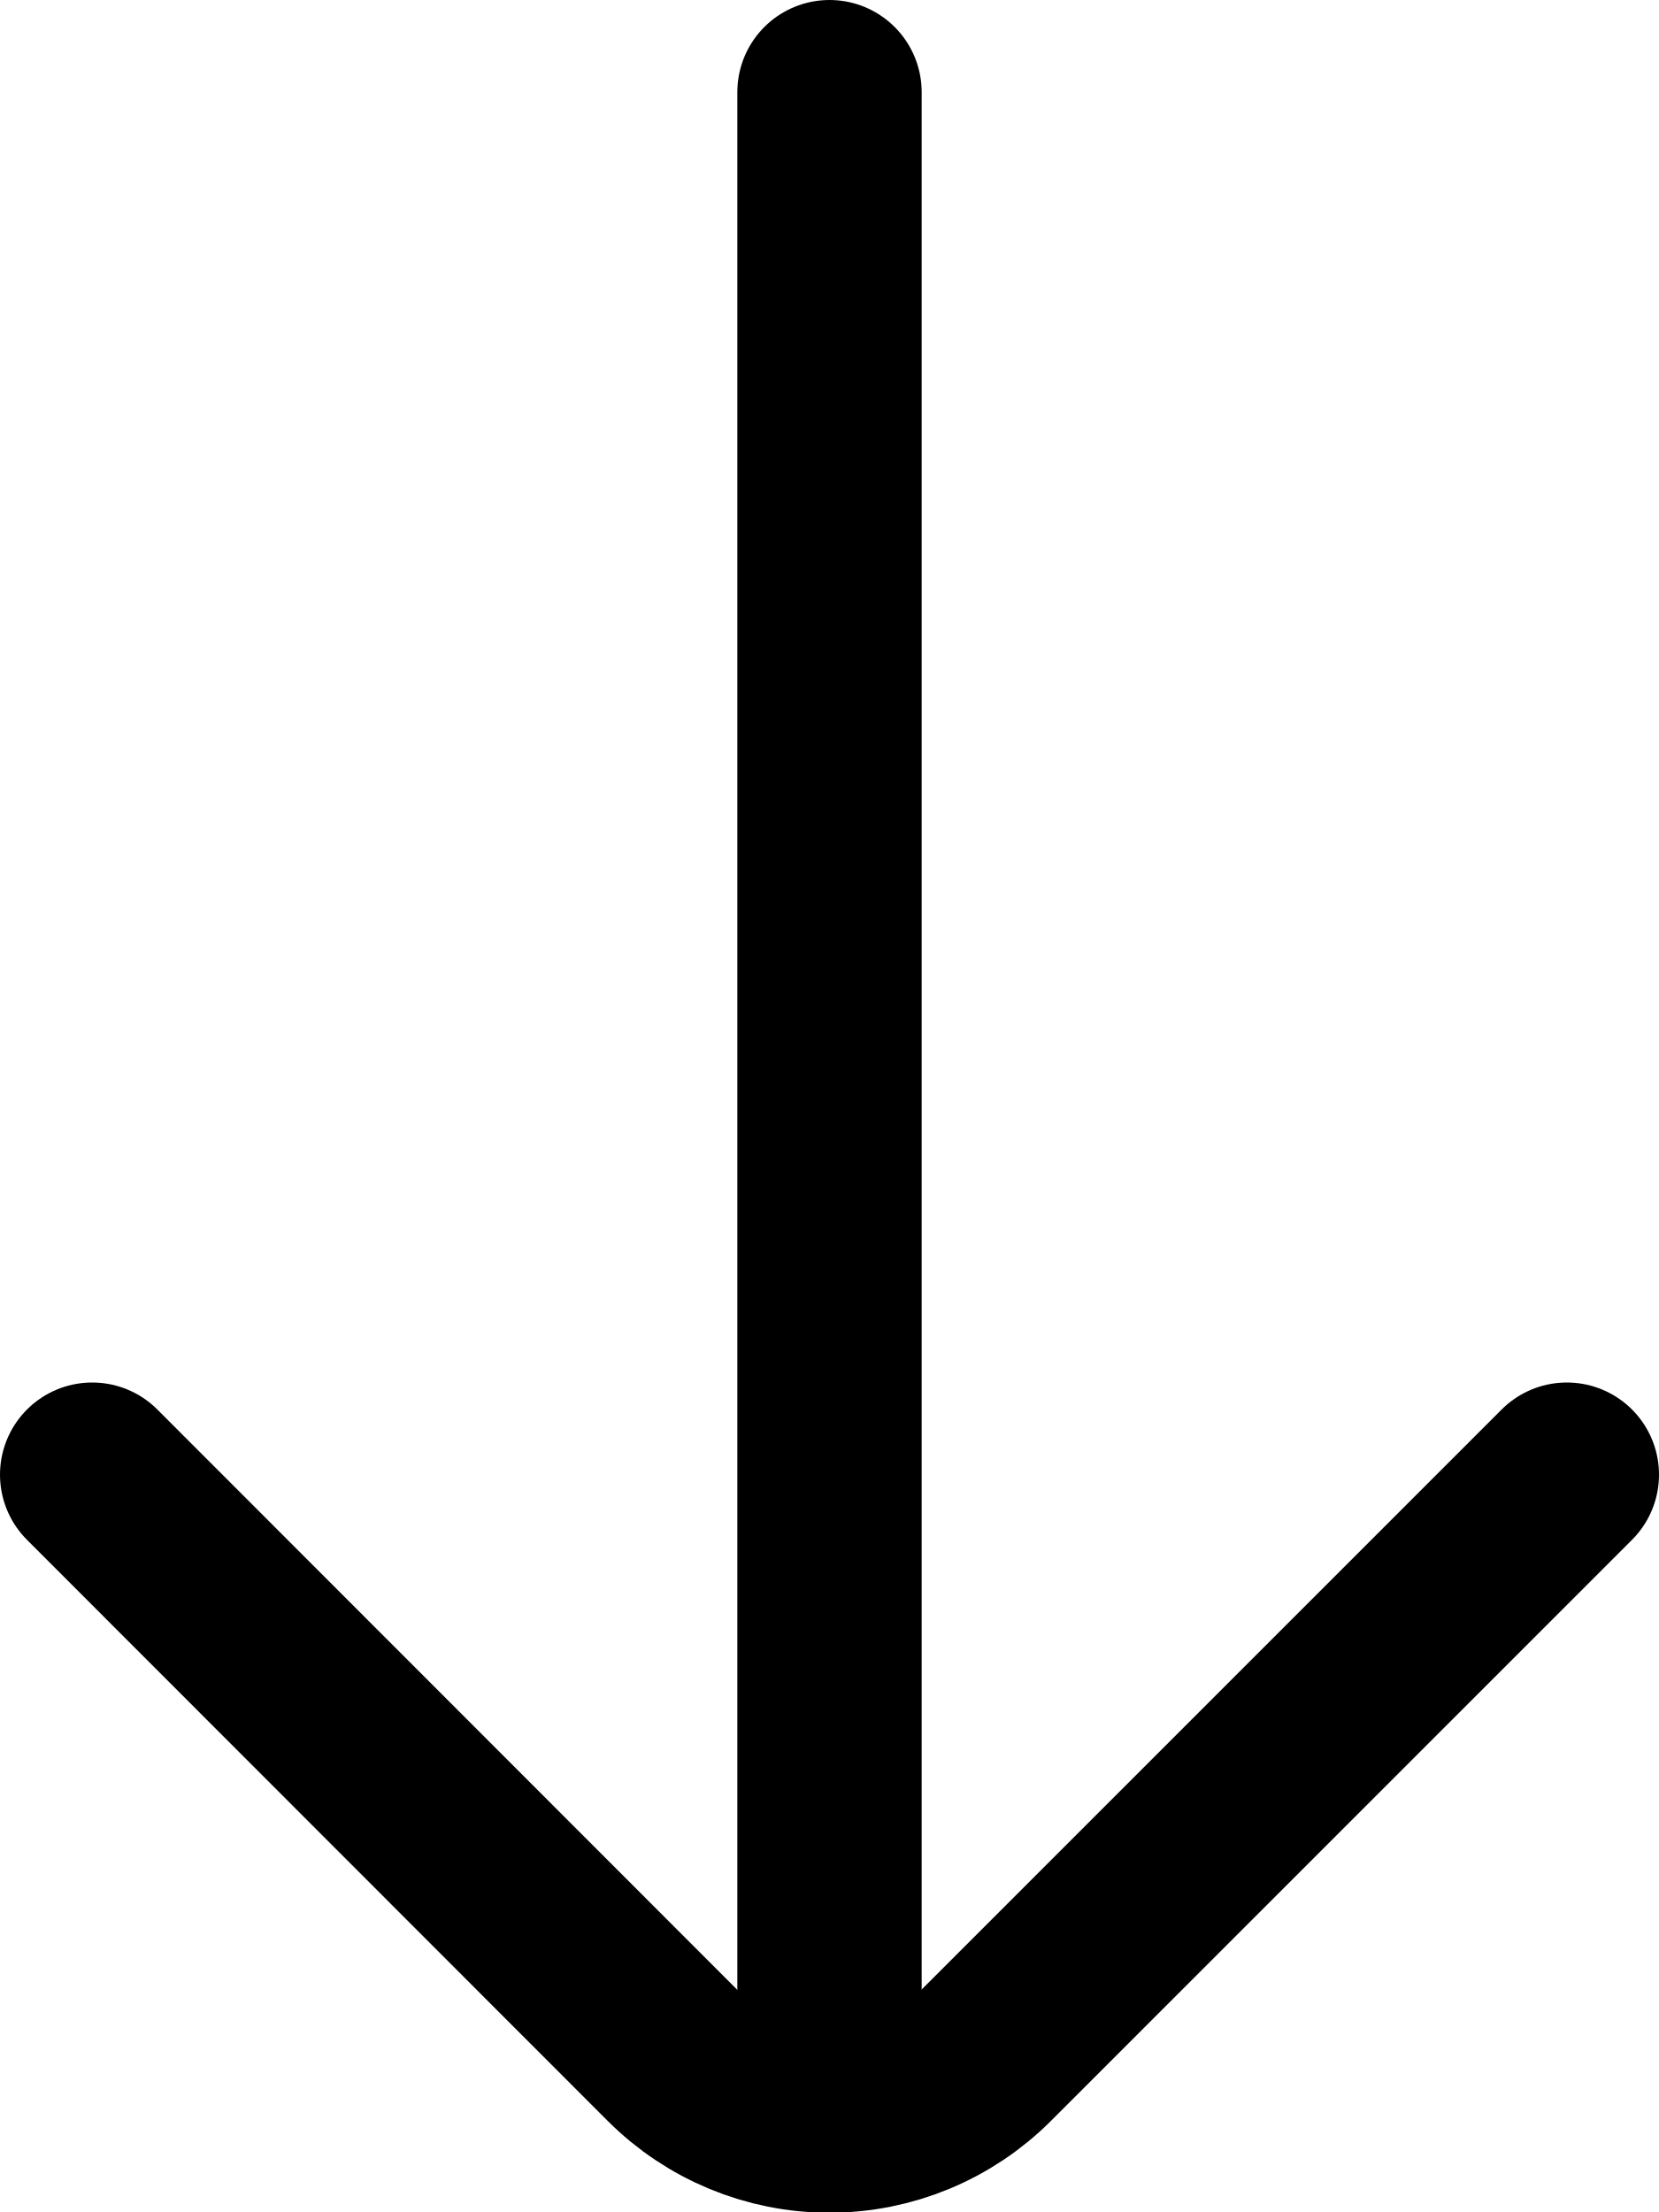
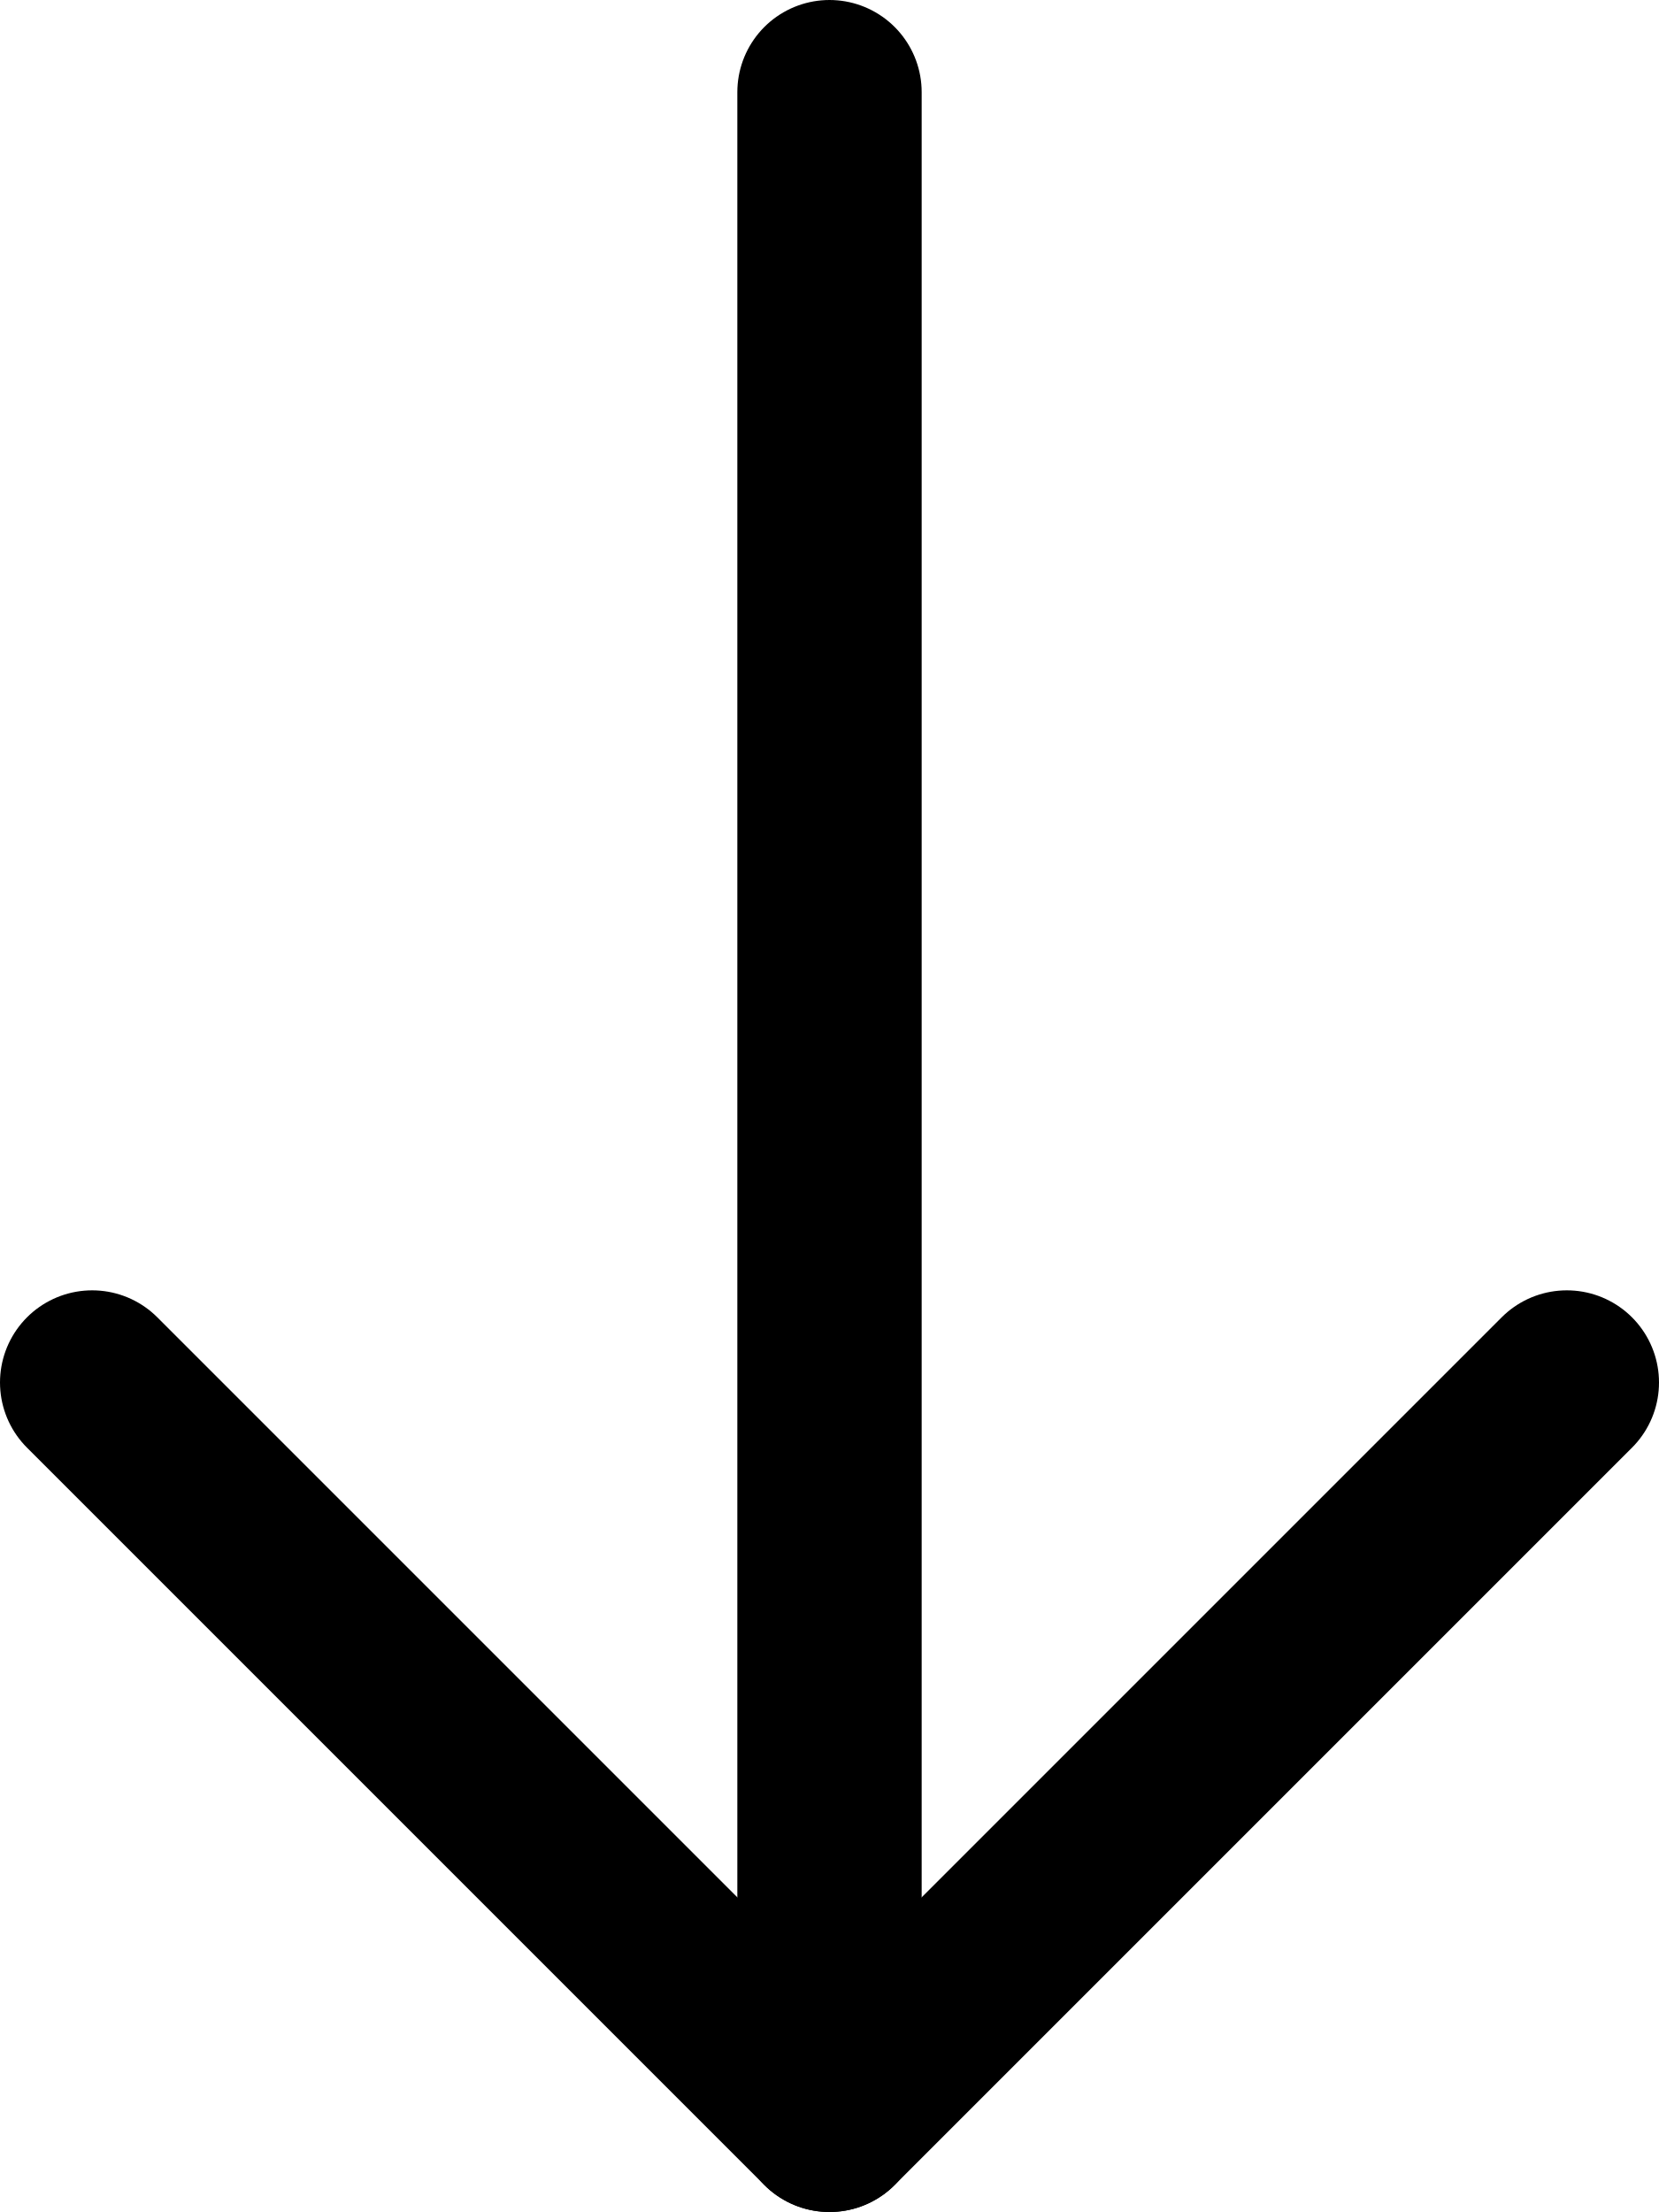
<svg xmlns="http://www.w3.org/2000/svg" width="4.5" height="6" viewBox="0 0 4.5 6" version="1.1" id="svg1">
-   <defs id="defs1">
-     </defs>
+   <defs id="defs1" />
  <g id="layer1">
    <g id="g1" transform="translate(-4,-8.5)" style="stroke:#000000;stroke-opacity:1">
-       <path style="fill:none;fill-opacity:1;stroke:#000000;stroke-width:0.5;stroke-linecap:round;stroke-linejoin:round;stroke-dasharray:none;stroke-opacity:1;paint-order:stroke fill markers" d="m 8.25,12.25 -1.576,1.576 a 0.6,0.6 0 0 1 -0.849,0 L 4.25,12.25" id="path3" transform="translate(0,0.25)" />
-       <path style="fill:none;stroke:#000000;stroke-width:0.5;stroke-linecap:round;stroke-linejoin:round;paint-order:fill markers stroke" d="M 6.25,14 V 8.75" id="path1" />
+       <path style="fill:none;fill-opacity:1;stroke:#000000;stroke-width:0.5;stroke-linecap:round;stroke-linejoin:round;stroke-dasharray:none;stroke-opacity:1;paint-order:stroke fill markers" d="m 8.25,12.25 -2,2 -2,-2" id="path3" />
+       <path style="fill:none;stroke:#000000;stroke-width:0.5;stroke-linecap:round;stroke-linejoin:round;paint-order:fill markers stroke" d="M 6.25,14.25 V 8.75" id="path1" />
    </g>
  </g>
</svg>
